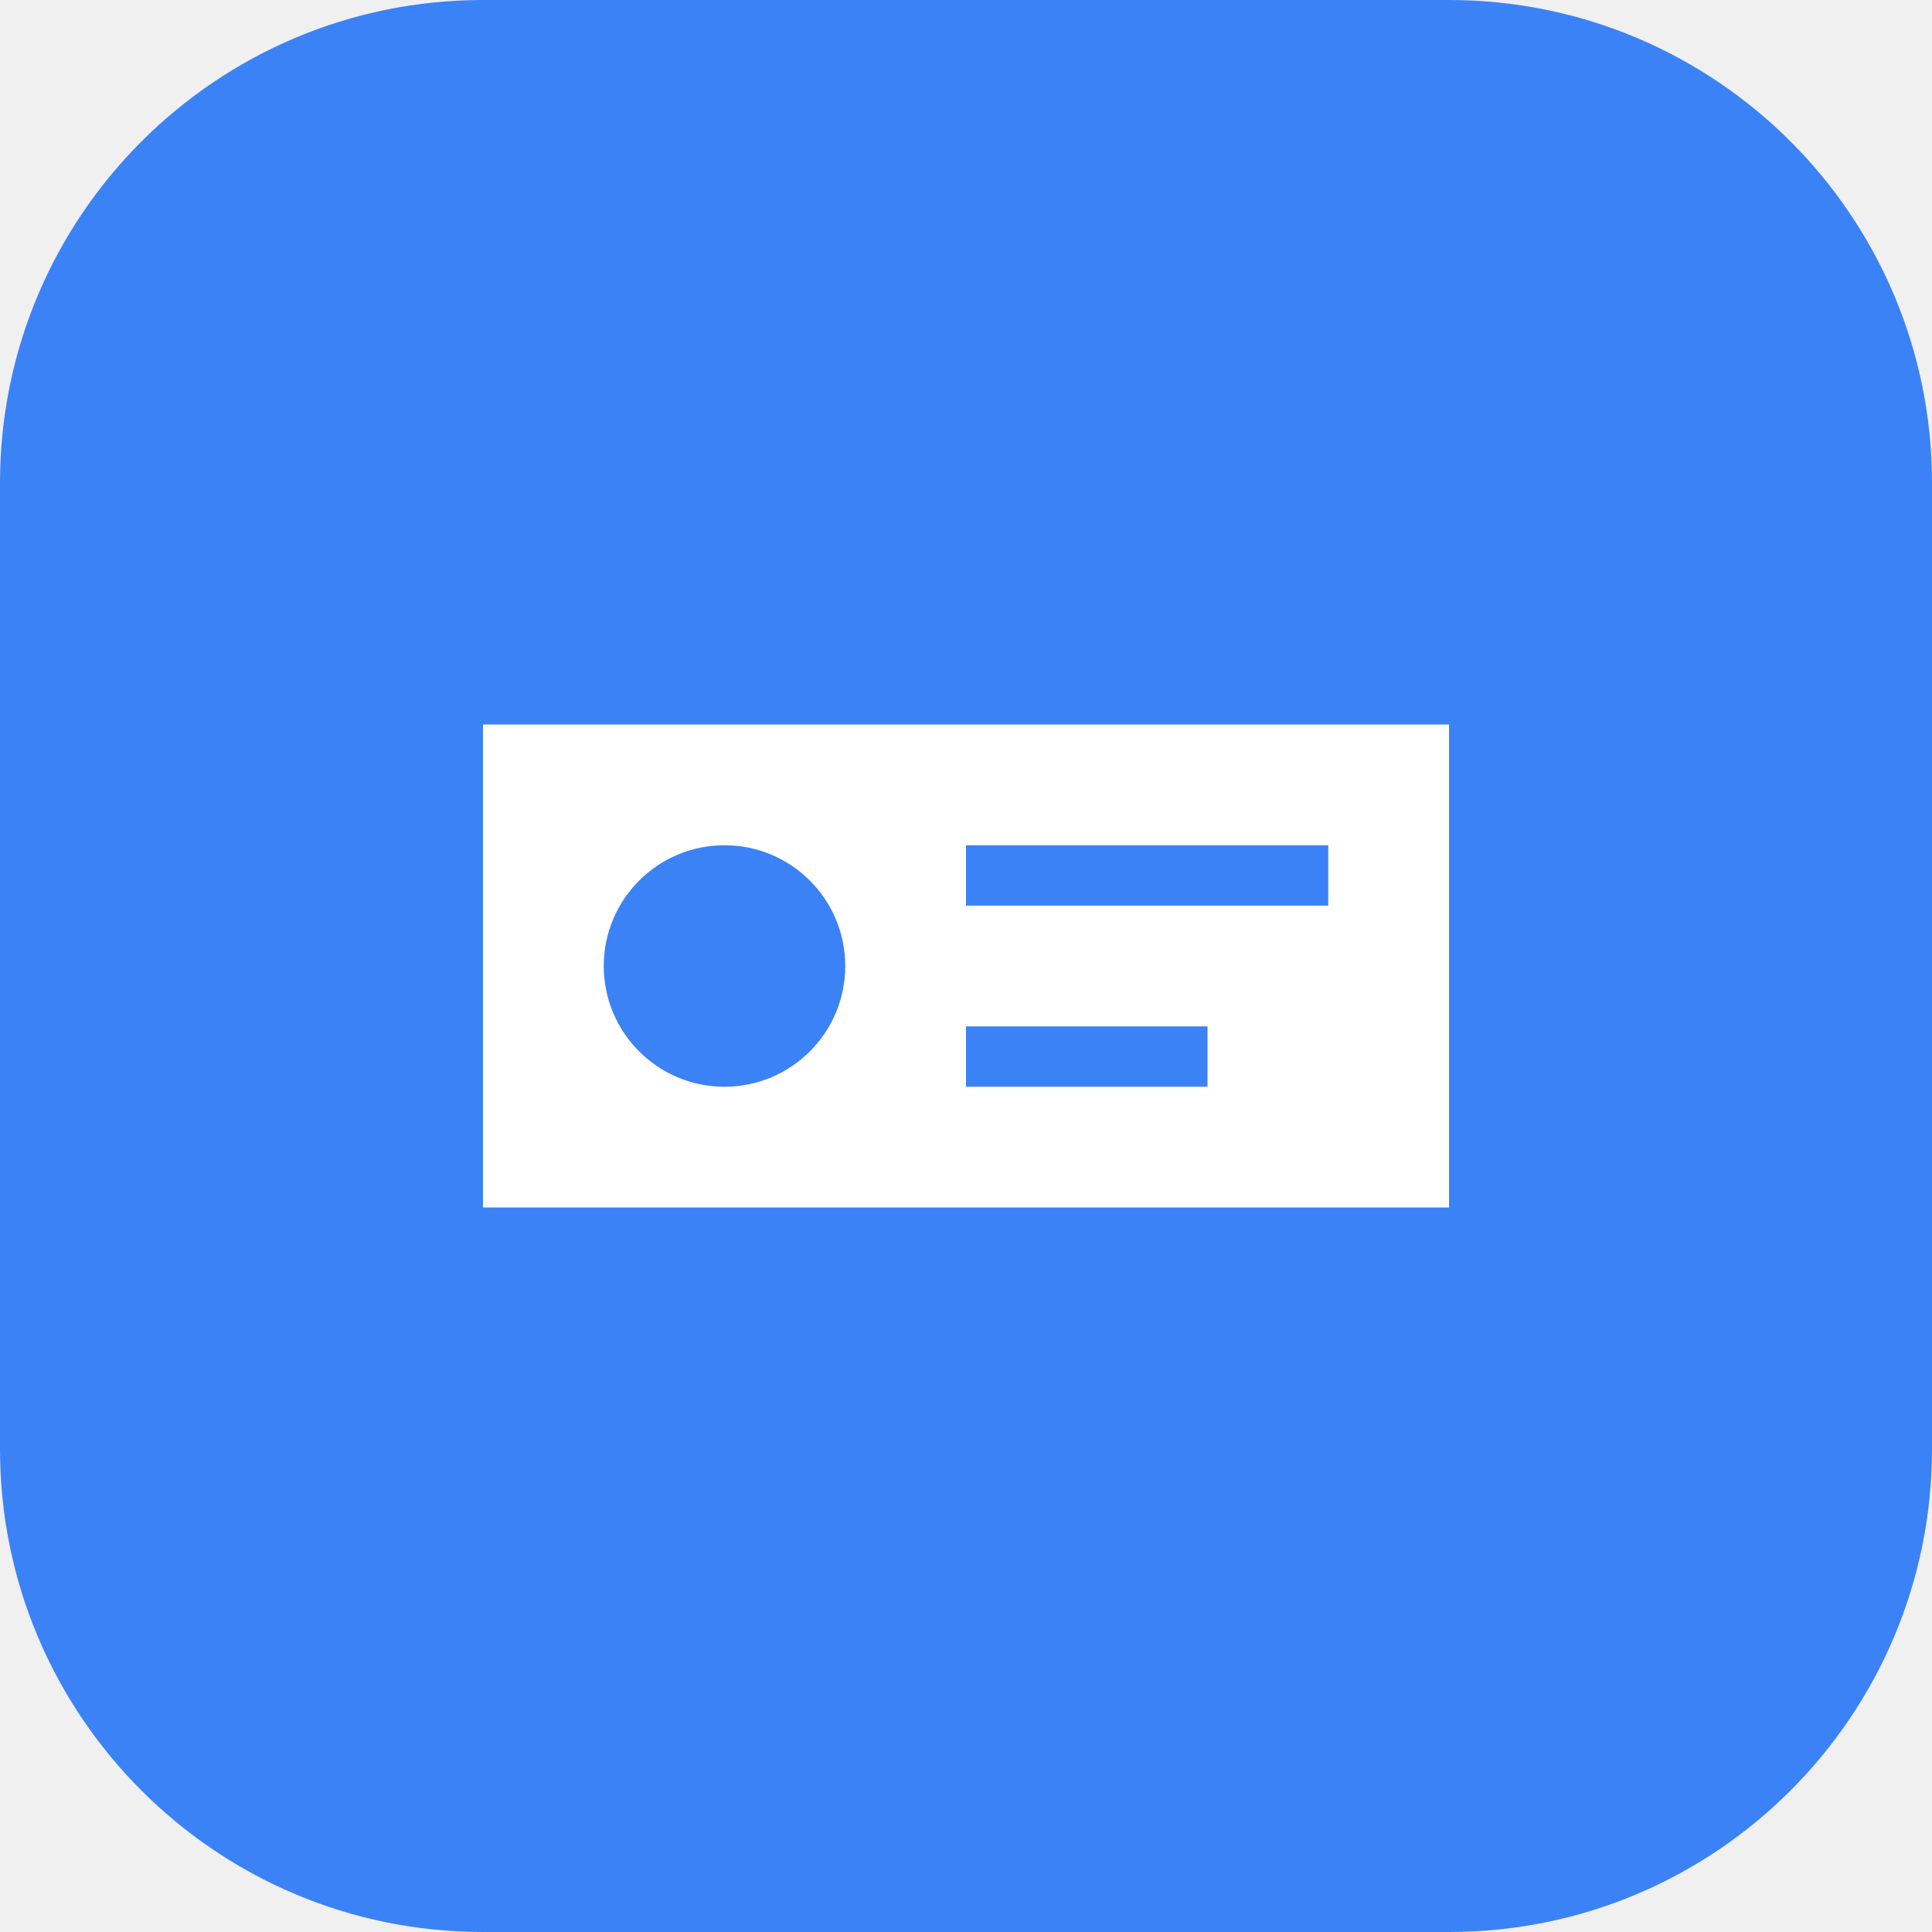
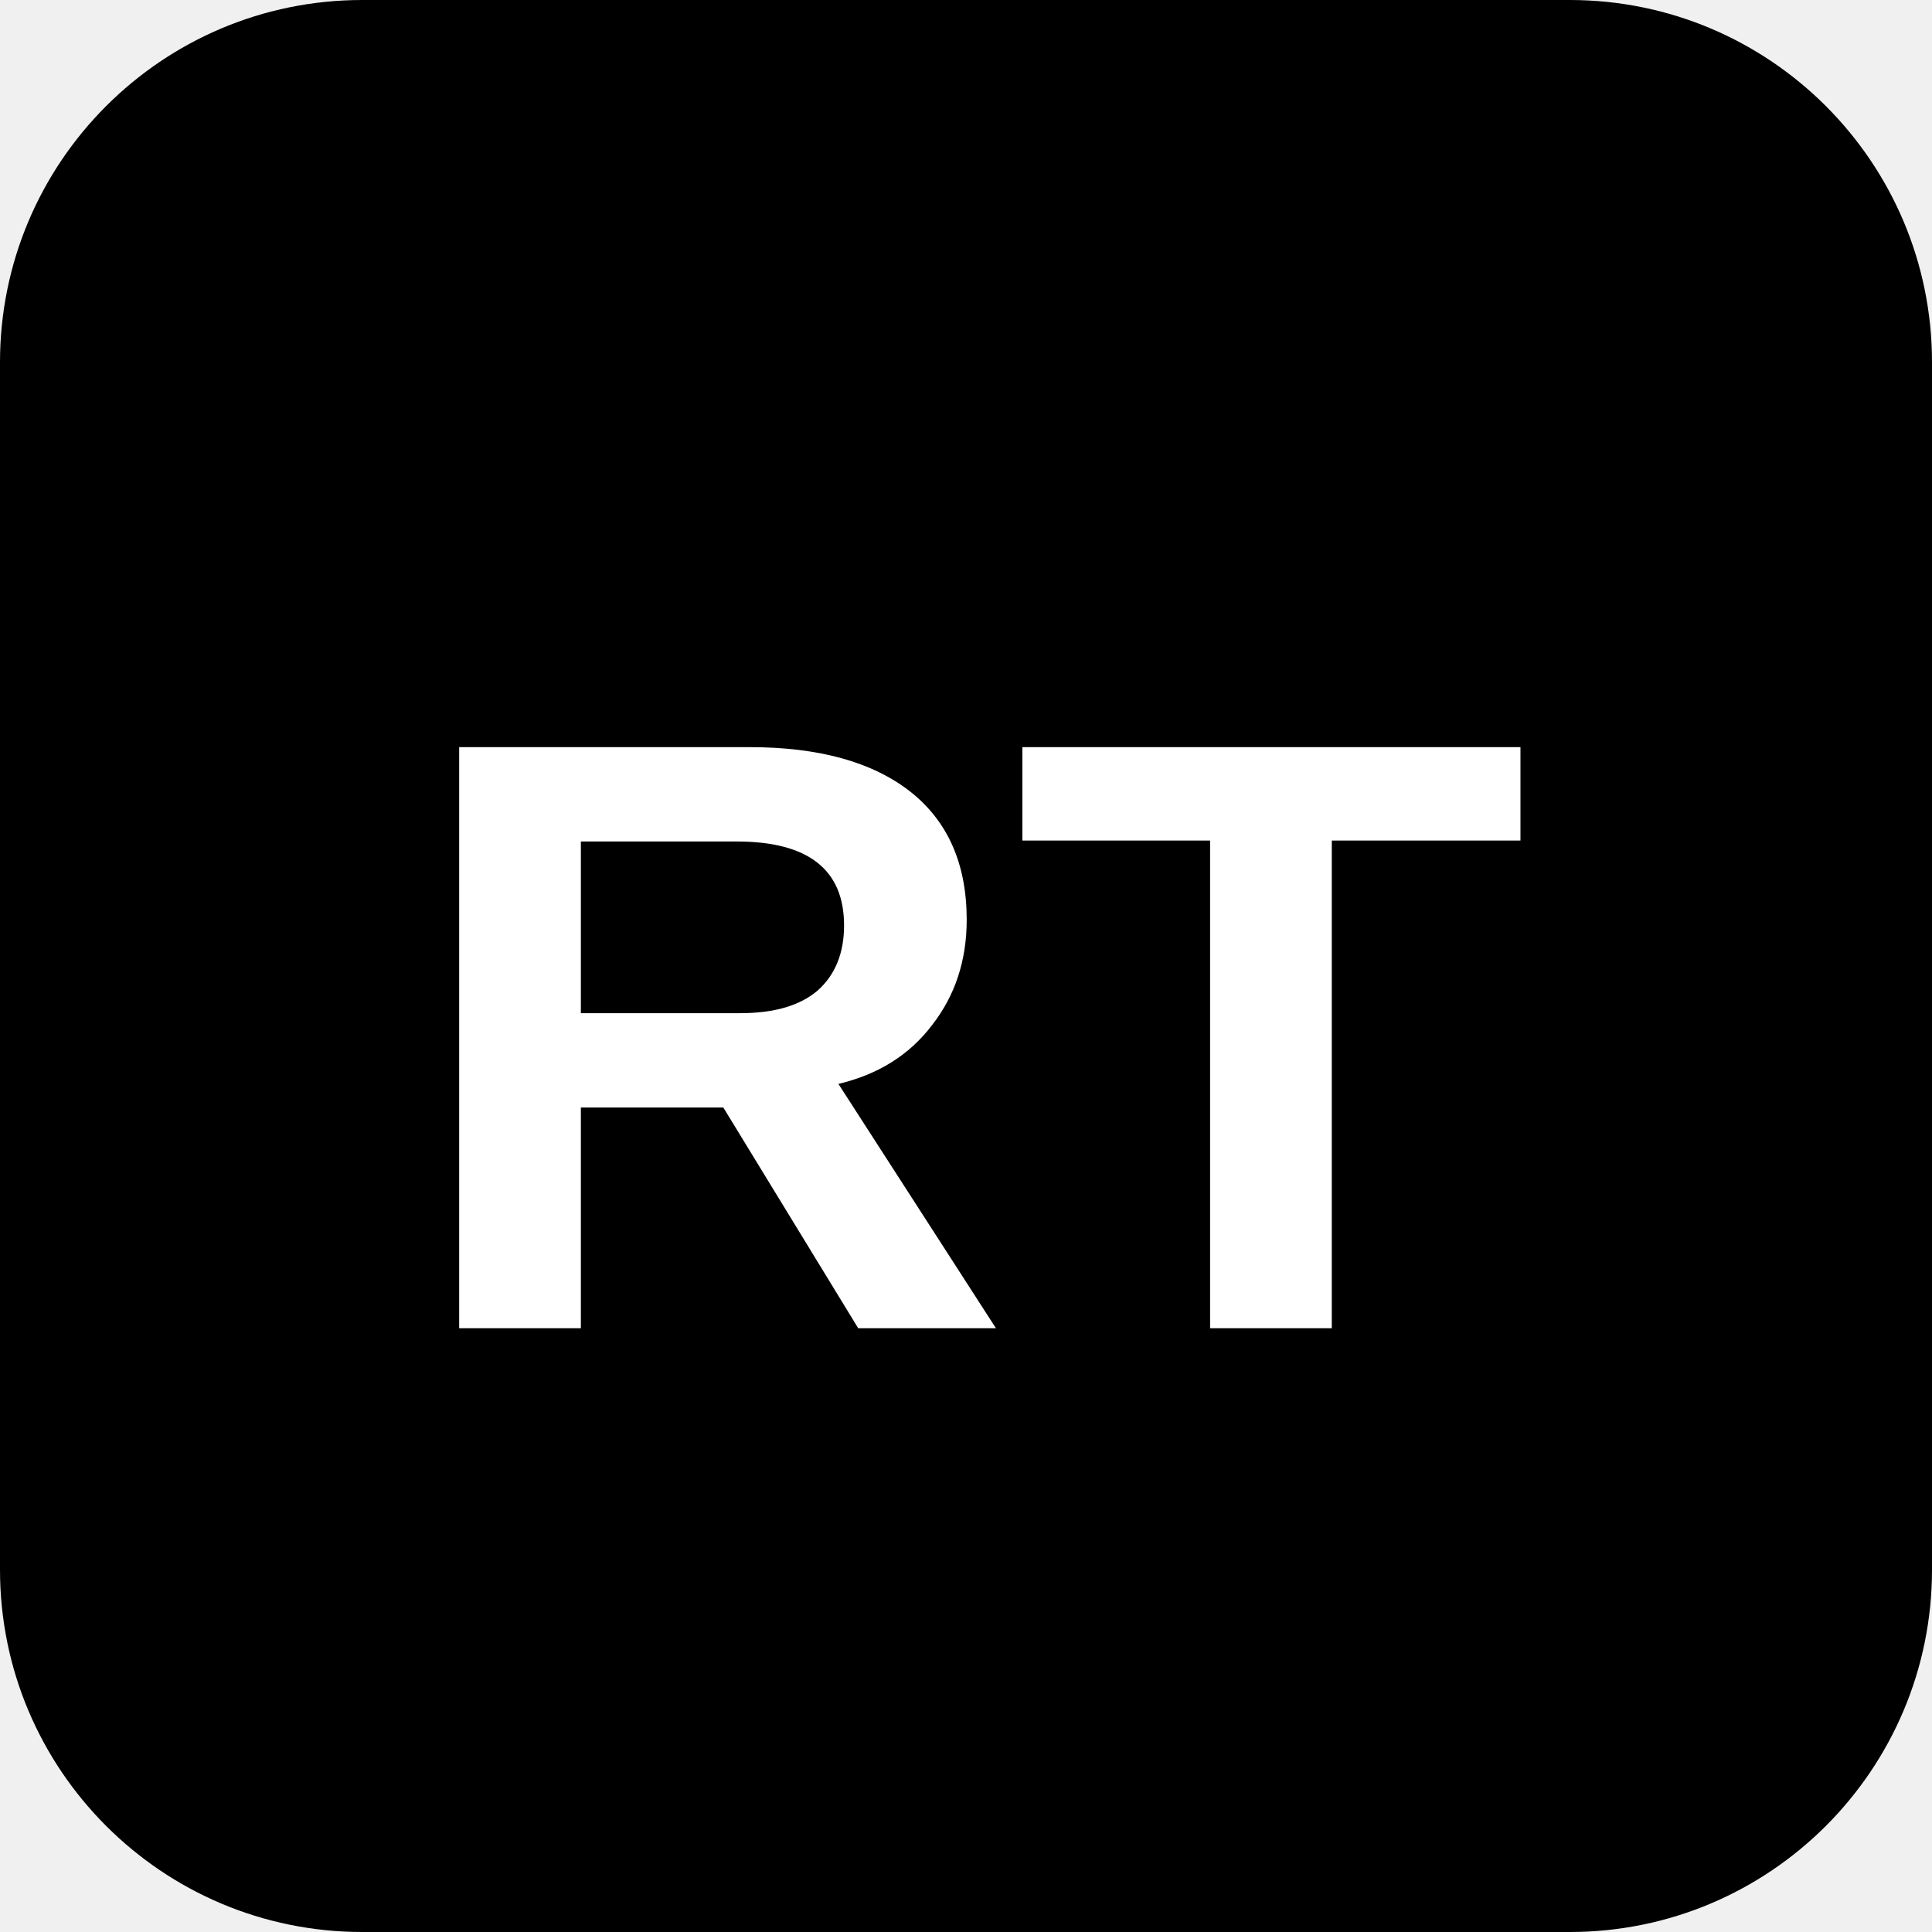
<svg xmlns="http://www.w3.org/2000/svg" width="32" height="32" viewBox="0 0 32 32" fill="none">
-   <rect width="32" height="32" rx="8" fill="#3B82F6" />
-   <path d="M8 12H24V20H8V12Z" fill="white" />
-   <circle cx="12" cy="16" r="2" fill="#3B82F6" />
-   <rect x="16" y="14" width="6" height="1" fill="#3B82F6" />
-   <rect x="16" y="17" width="4" height="1" fill="#3B82F6" />
+   <rect width="32" height="32" rx="6" fill="#000000" />
+   <text x="16" y="22" font-family="Arial, sans-serif" font-size="14" font-weight="bold" text-anchor="middle" fill="#FFFFFF">RT</text>
</svg>
